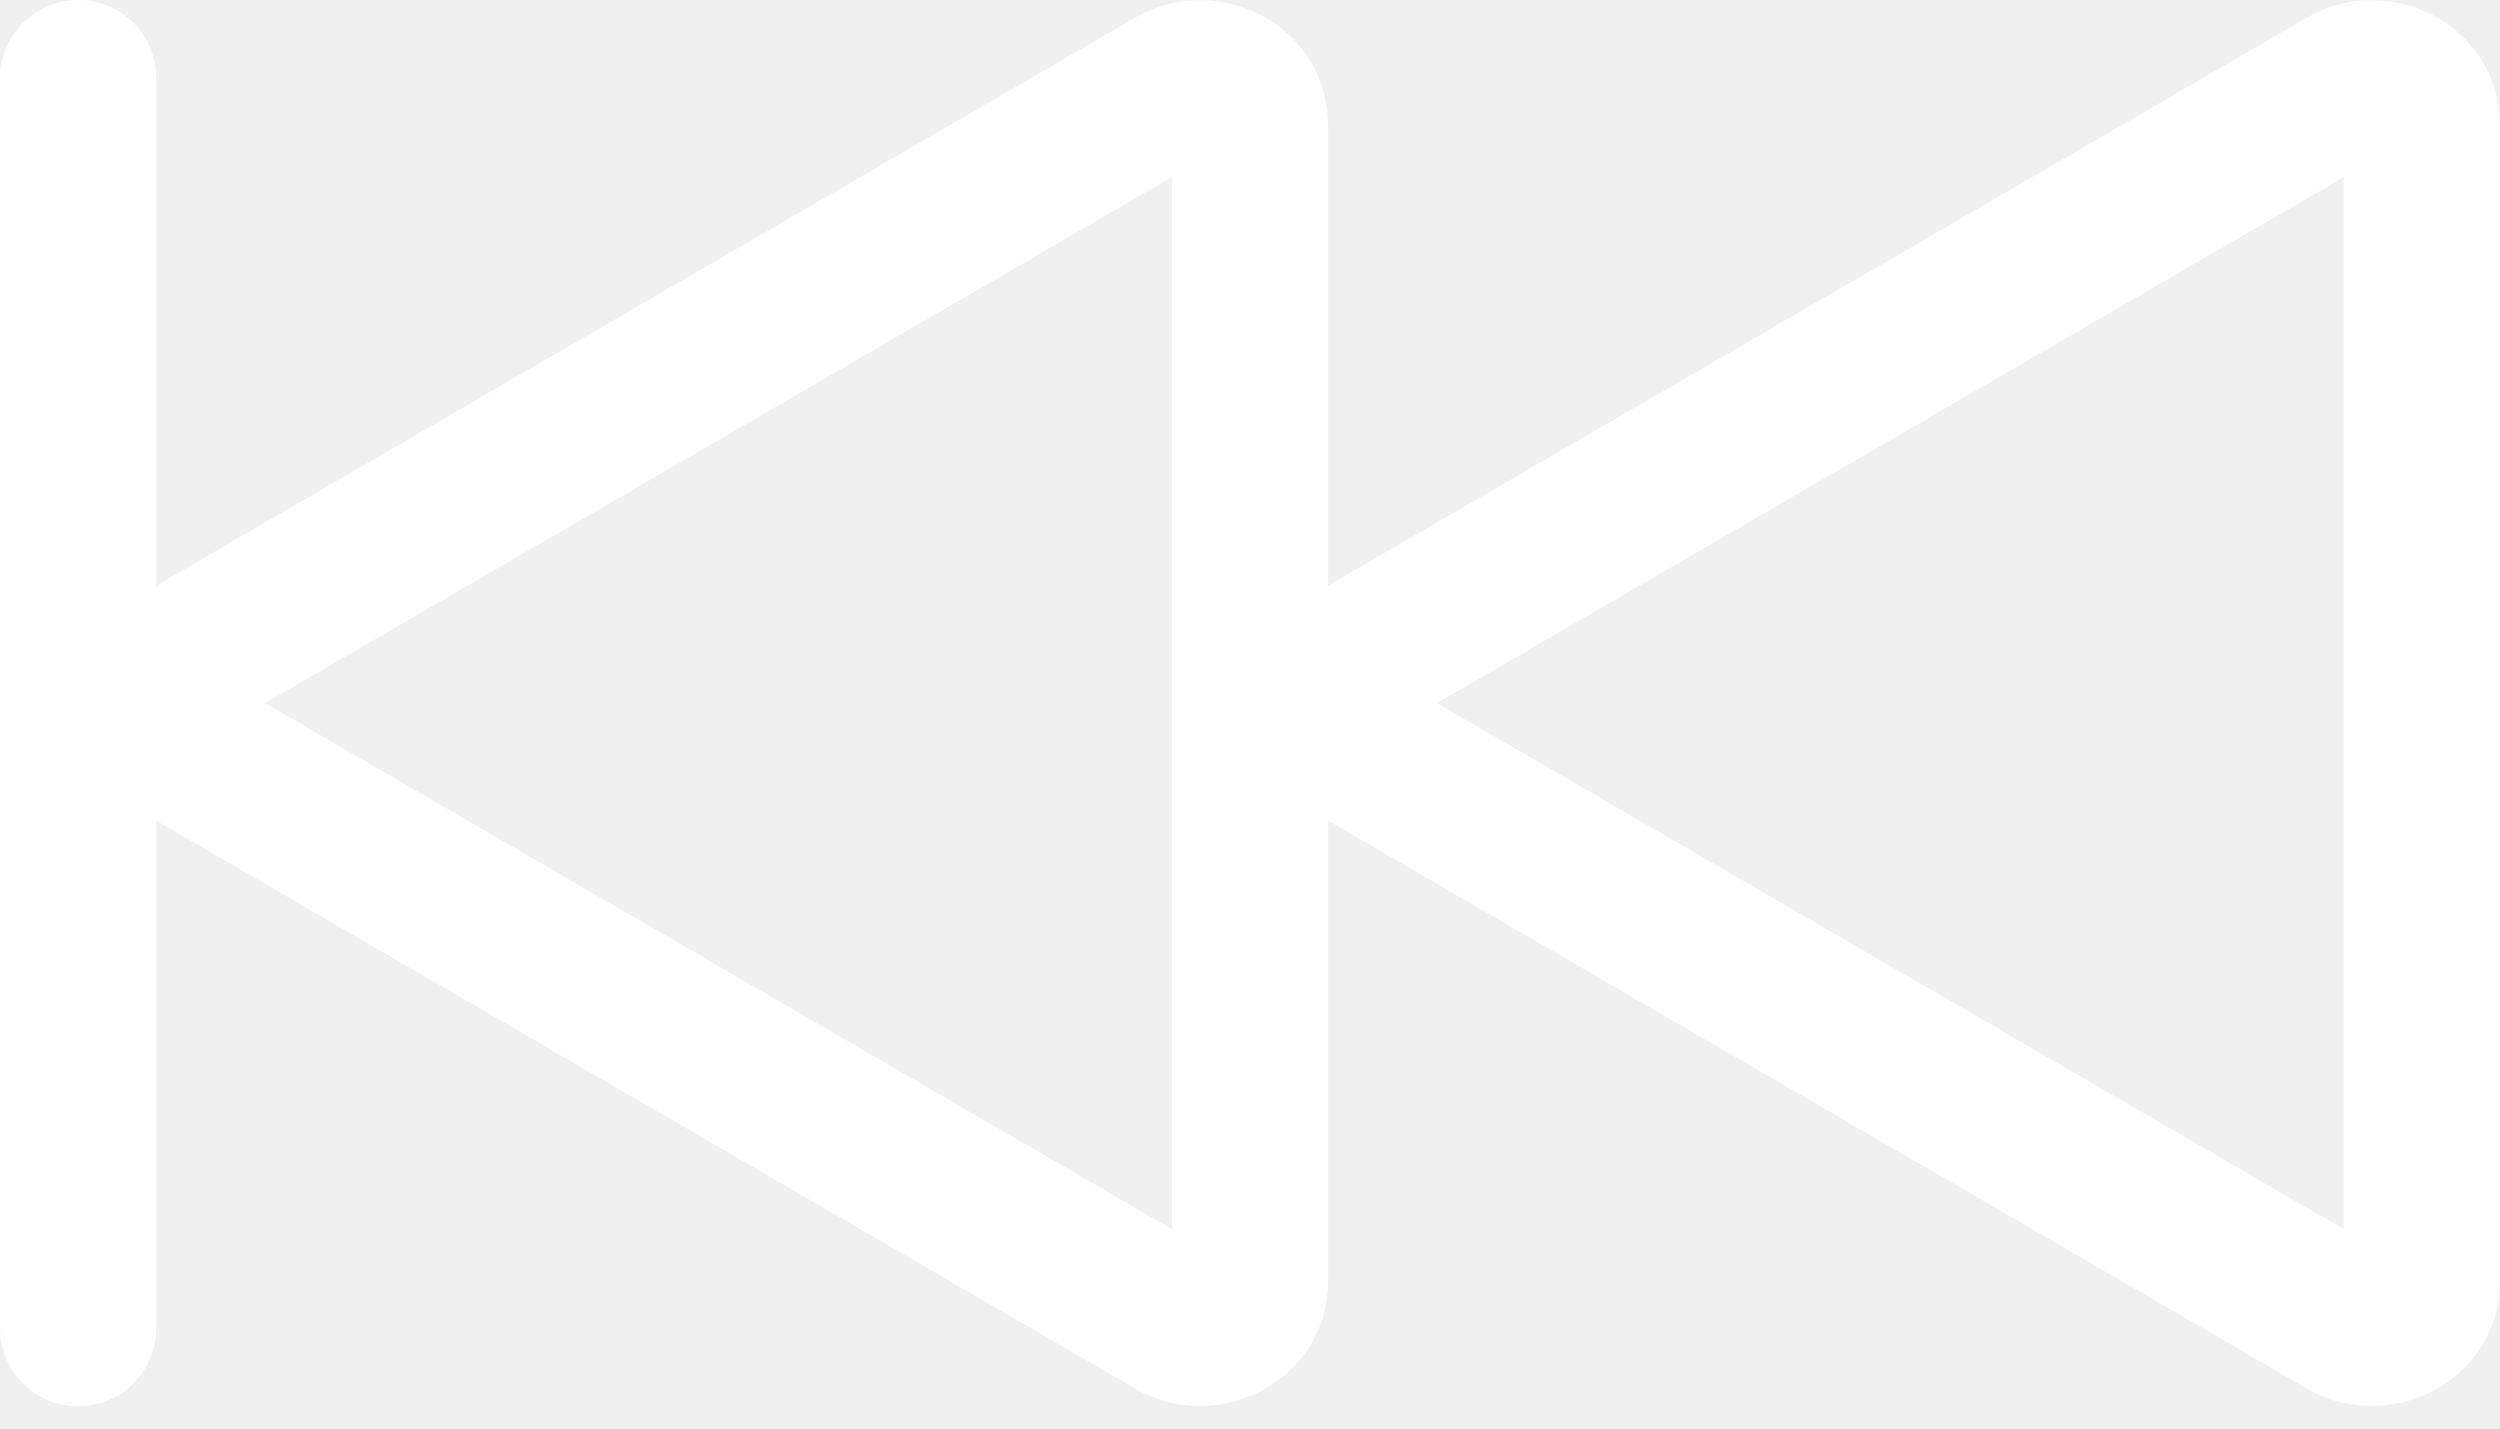
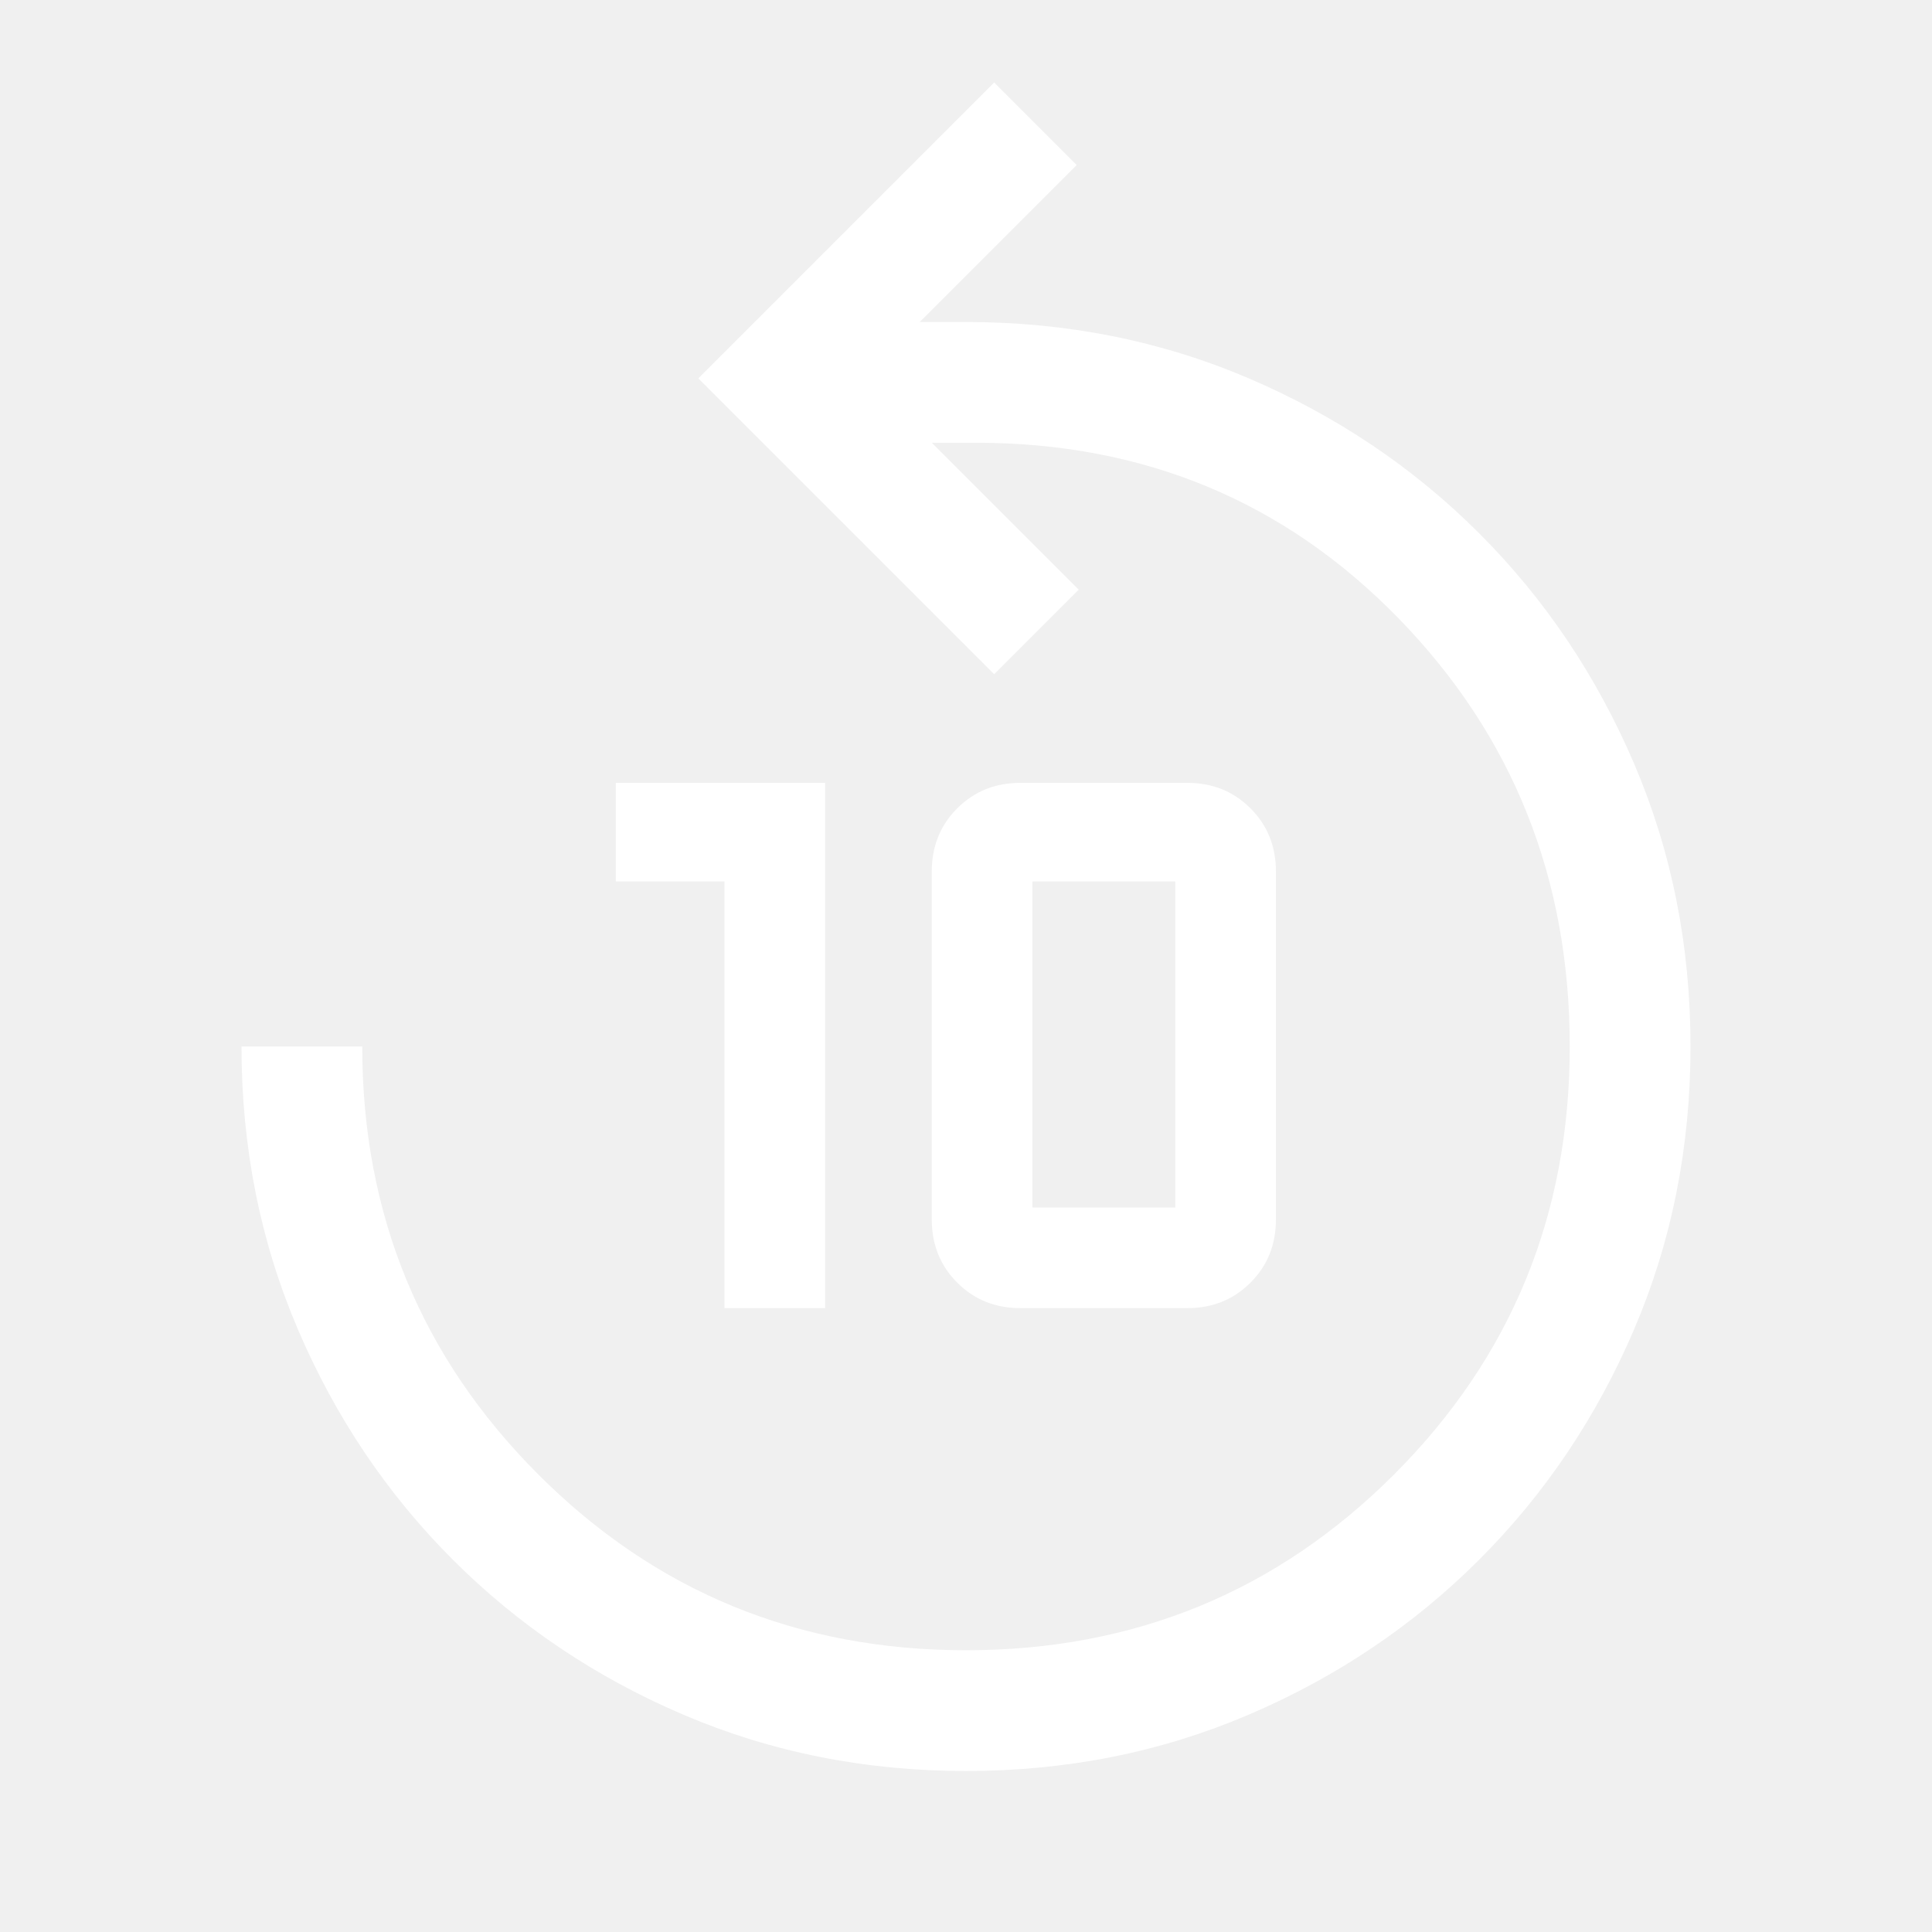
- <svg xmlns="http://www.w3.org/2000/svg" width="28" height="16" viewBox="0 0 28 16" fill="none">
-   <path fill-rule="evenodd" clip-rule="evenodd" d="M0.875 0C1.107 0 1.33 0.092 1.494 0.256C1.658 0.42 1.75 0.643 1.75 0.875V6.559L12.717 0.196C13.627 -0.333 14.875 0.271 14.875 1.414V6.559L25.842 0.196C26.752 -0.333 28 0.271 28 1.414V14.336C28 15.479 26.752 16.082 25.842 15.554L14.875 9.191V14.336C14.875 15.479 13.627 16.082 12.717 15.554L1.75 9.191V14.875C1.75 15.107 1.658 15.33 1.494 15.494C1.33 15.658 1.107 15.75 0.875 15.75C0.643 15.75 0.42 15.658 0.256 15.494C0.092 15.33 0 15.107 0 14.875V0.875C0 0.643 0.092 0.42 0.256 0.256C0.42 0.092 0.643 0 0.875 0V0ZM13.125 1.983L2.968 7.875L13.125 13.767V1.983ZM26.25 1.983L16.093 7.875L26.25 13.767V1.983Z" fill="white" />
+ <svg xmlns="http://www.w3.org/2000/svg" height="48" viewBox="0 96 960 960" width="48">
+   <path d="M480 976q-75 0-140.5-28T225 871q-49-49-77-114.5T120 616h60q0 125 87.321 212.5Q354.643 916 480 916t212.679-87.321Q780 741.357 780 616t-85-212.679Q610 316 485 316h-22l73 73-42 42-147-147 147-147 41 41-78 78h23q75 0 140.5 28T735 361q49 49 77 114.5T840 616q0 75-28 140.5T735 871q-49 49-114.5 77T480 976ZM360 746V534h-54v-49h104v261h-50Zm147 0q-18.7 0-31.35-12.65Q463 720.7 463 702V529q0-18.7 12.65-31.35Q488.3 485 507 485h83q18.7 0 31.35 12.65Q634 510.3 634 529v173q0 18.7-12.65 31.35Q608.7 746 590 746h-83Zm6-50h71V534h-71v162Z" fill="white" />
</svg>
